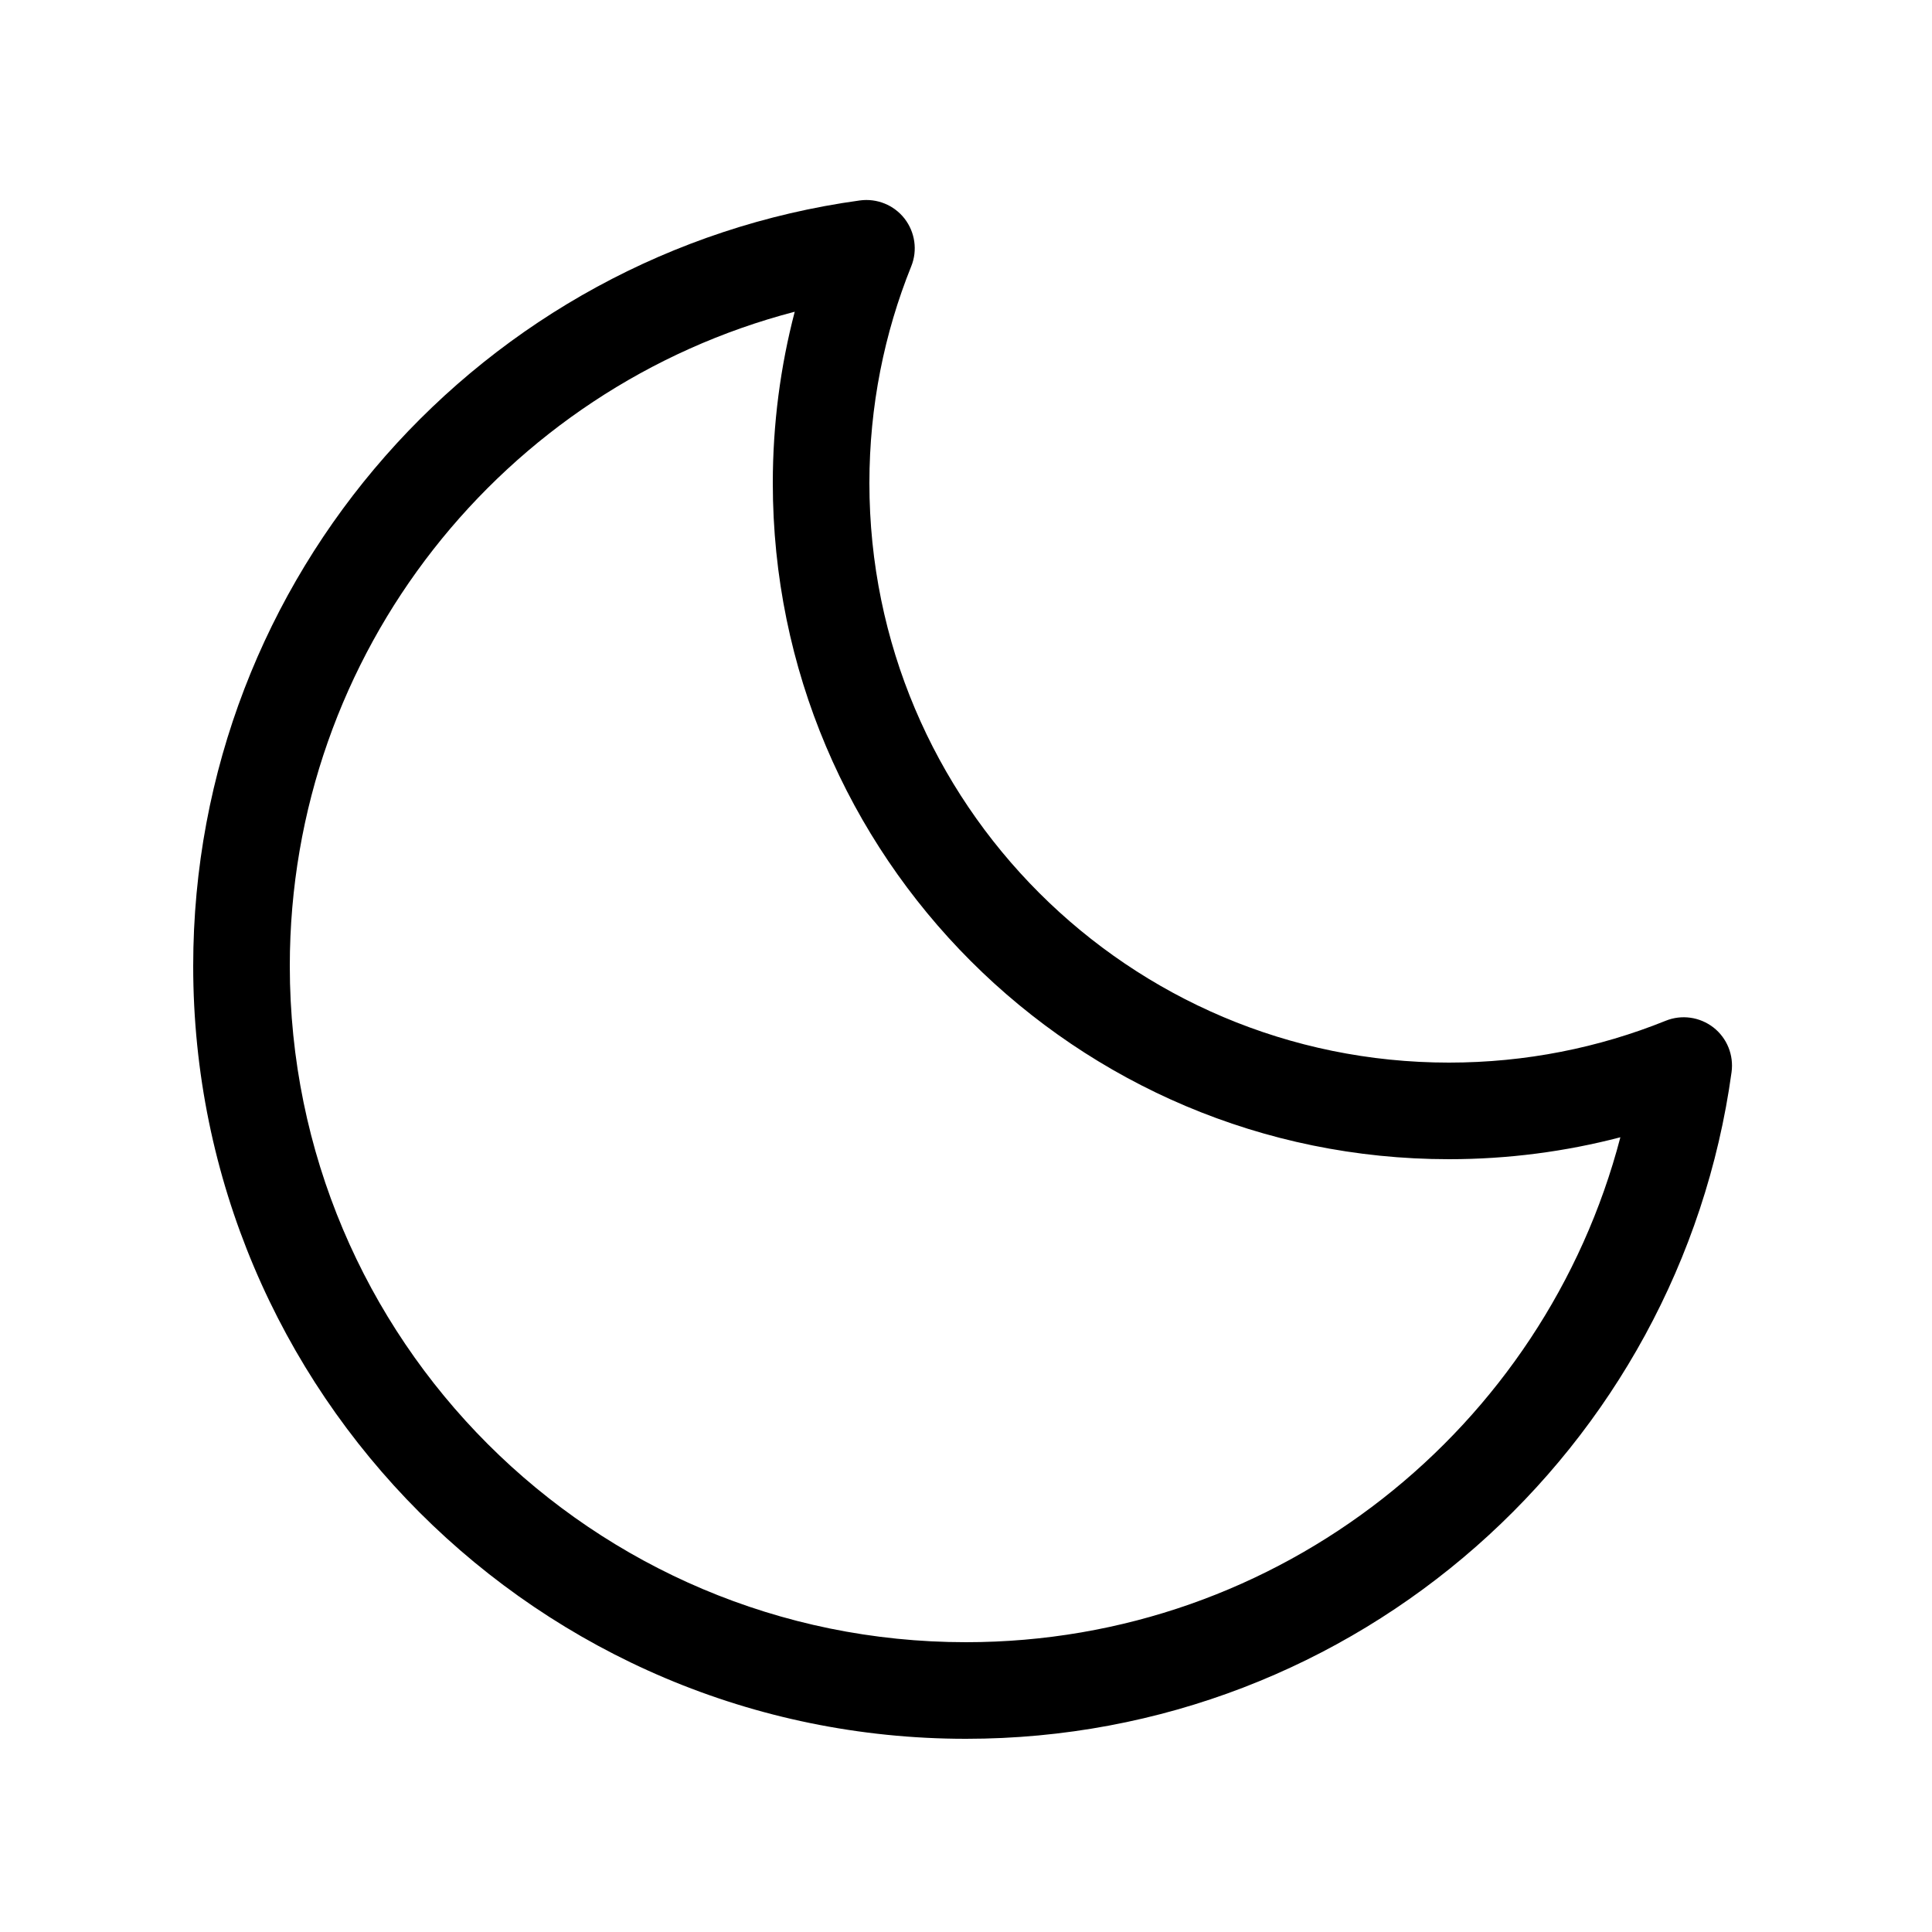
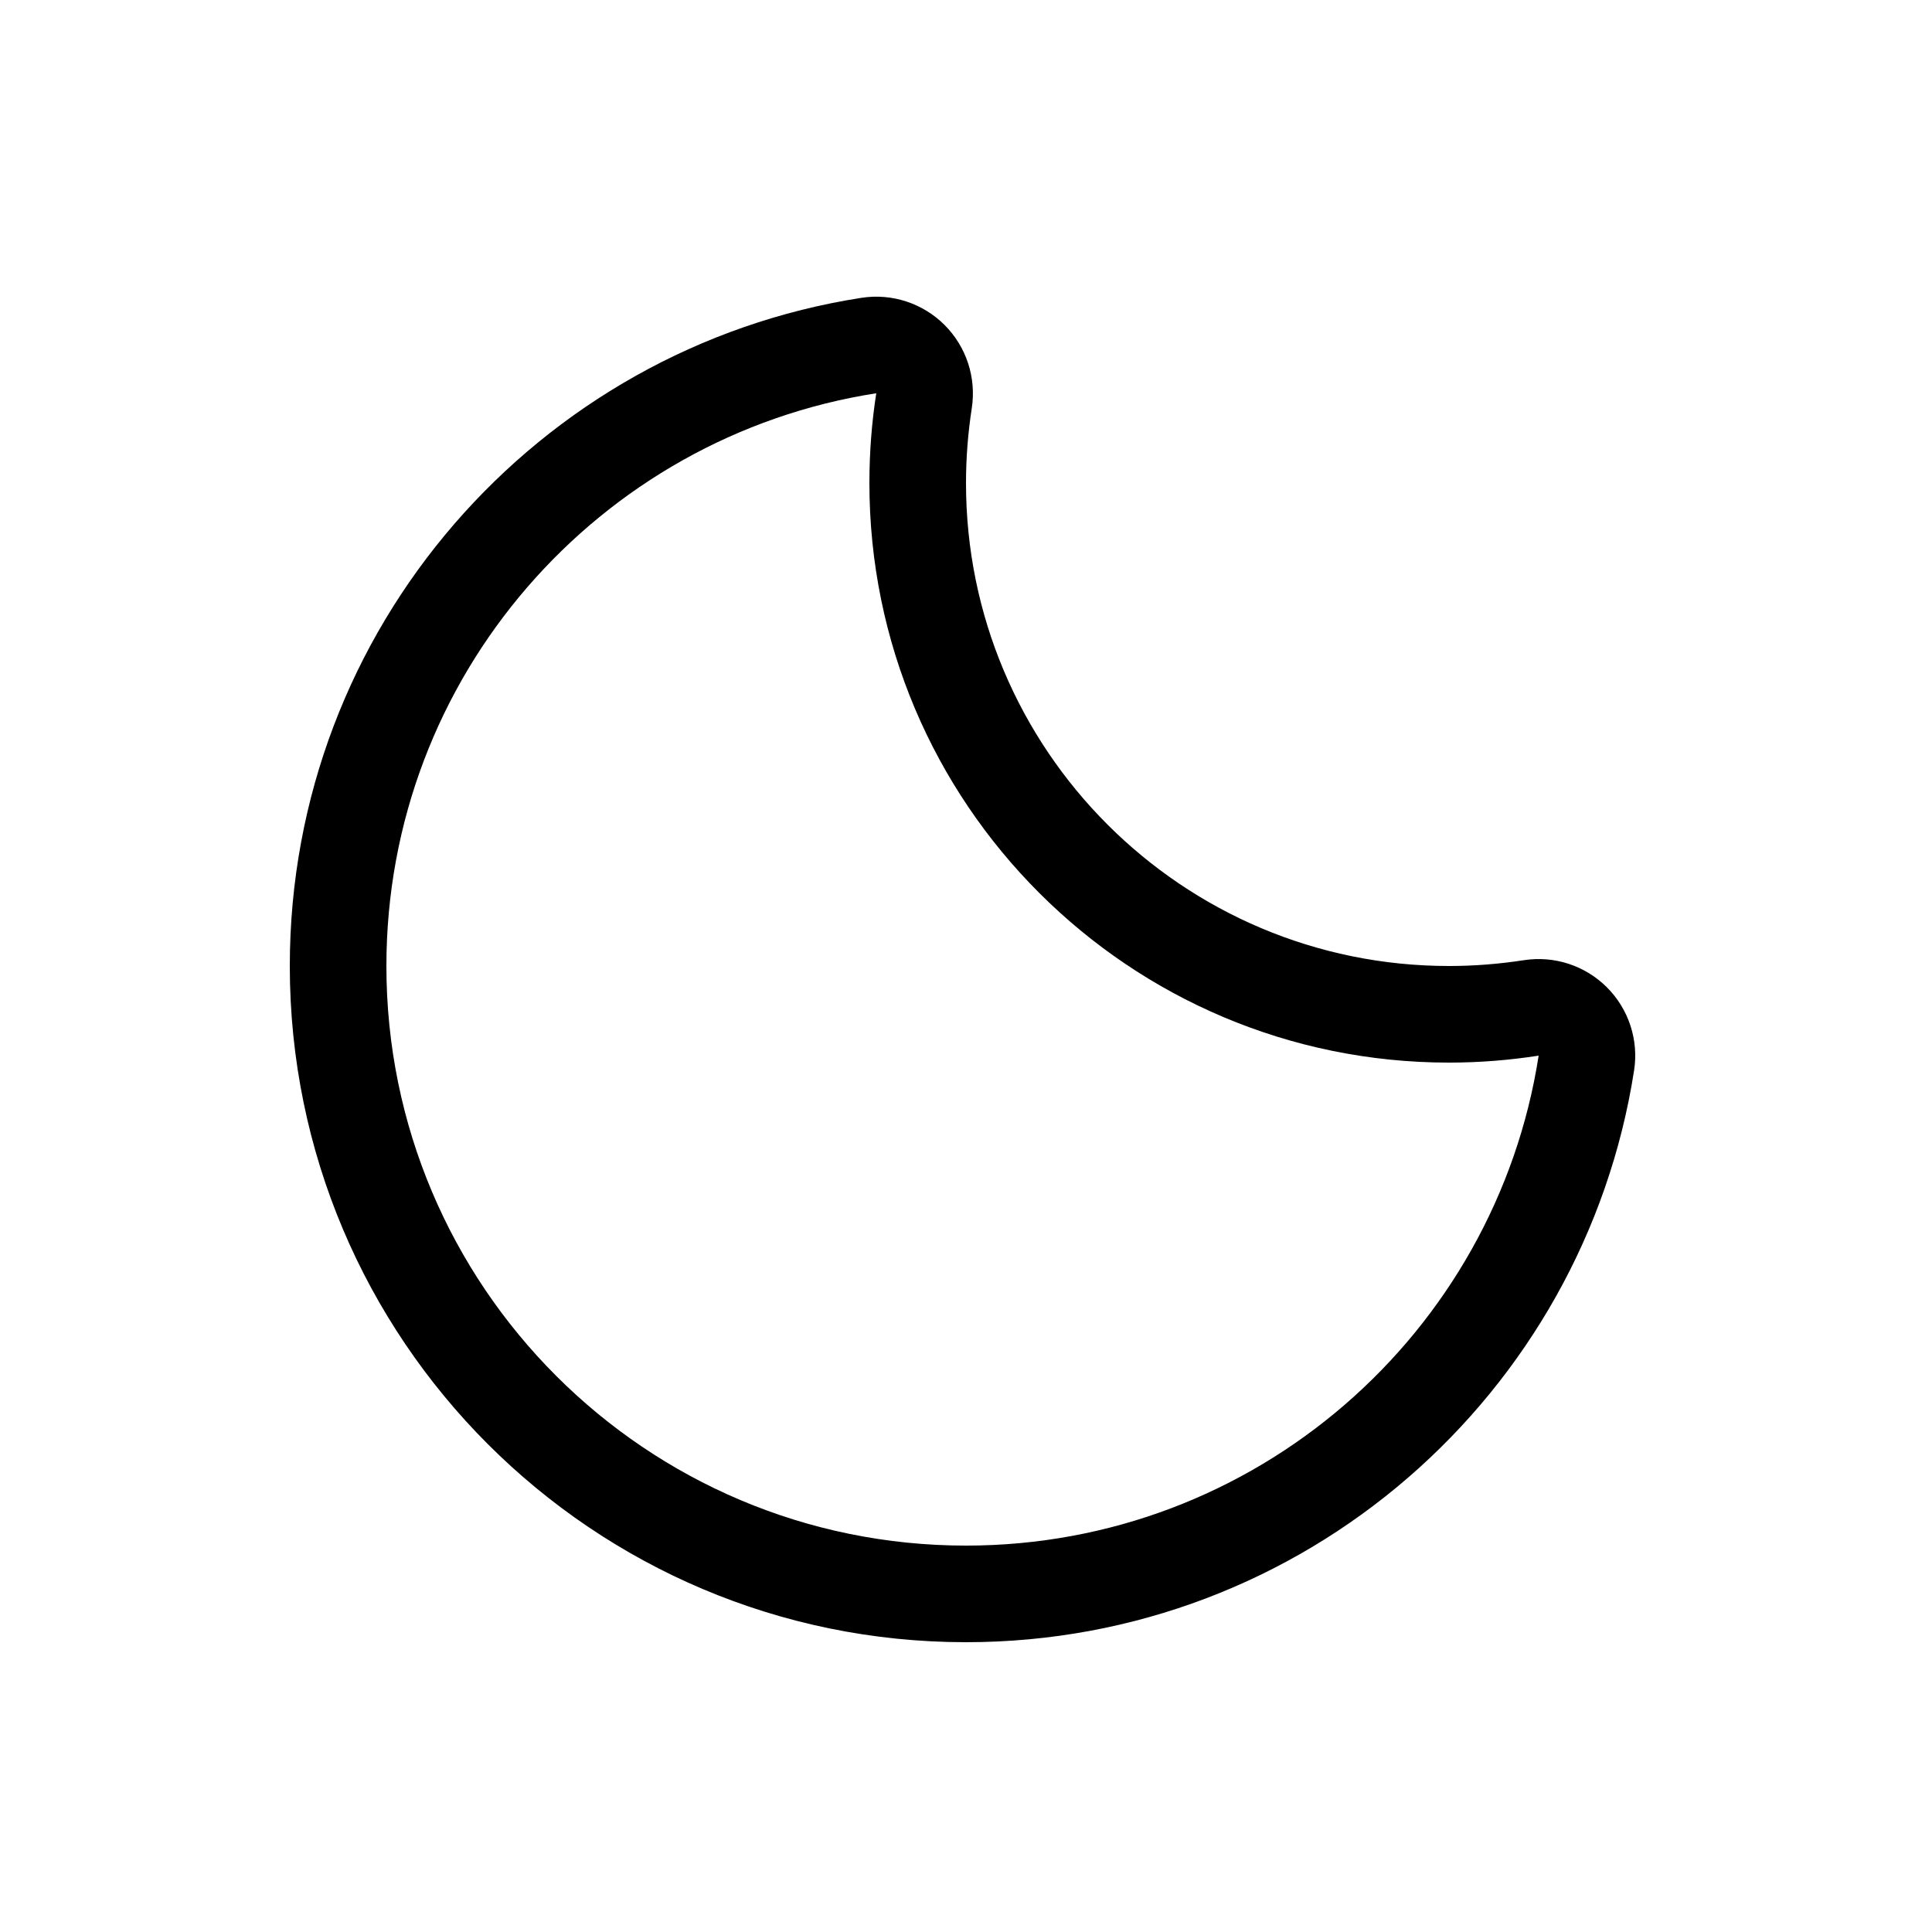
<svg xmlns="http://www.w3.org/2000/svg" width="20" height="20" viewBox="0 0 20 20" fill="currentColor">
-   <path fill-rule="evenodd" clip-rule="evenodd" d="M9.364 2.263C9.473 2.404 9.5 2.592 9.433 2.757C9.154 3.45 9 4.206 9 5C9 8.314 11.686 11 15 11C15.794 11 16.551 10.846 17.243 10.567C17.408 10.5 17.596 10.527 17.737 10.636C17.878 10.746 17.949 10.922 17.925 11.099C17.389 14.997 14.046 18 10 18C5.582 18 2 14.418 2 10C2 5.954 5.003 2.611 8.901 2.075C9.078 2.051 9.254 2.122 9.364 2.263ZM8.227 3.227C5.22 4.011 3 6.747 3 10C3 13.866 6.134 17 10 17C13.253 17 15.989 14.78 16.774 11.773C16.207 11.921 15.612 12 15 12C11.134 12 8 8.866 8 5C8 4.388 8.079 3.793 8.227 3.227Z" />
+   <path d="M8.918 3.083C9.233 3.034 9.553 3.139 9.778 3.364C10.004 3.59 10.108 3.909 10.06 4.225C10.021 4.476 10 4.736 10 5C10 7.762 12.239 10 15 10C15.262 10 15.521 9.979 15.774 9.94C16.09 9.891 16.409 9.995 16.635 10.221C16.86 10.446 16.965 10.766 16.916 11.081C16.395 14.434 13.499 17 10 17C6.134 17 3 13.866 3 10C3 6.502 5.566 3.604 8.918 3.083ZM4 10C4 13.314 6.686 16 10 16C12.998 16 15.482 13.801 15.928 10.928C15.625 10.975 15.316 11 15 11C11.686 11 9 8.314 9 5C9 4.684 9.024 4.374 9.071 4.071C6.199 4.518 4 7.002 4 10Z" />
</svg>
